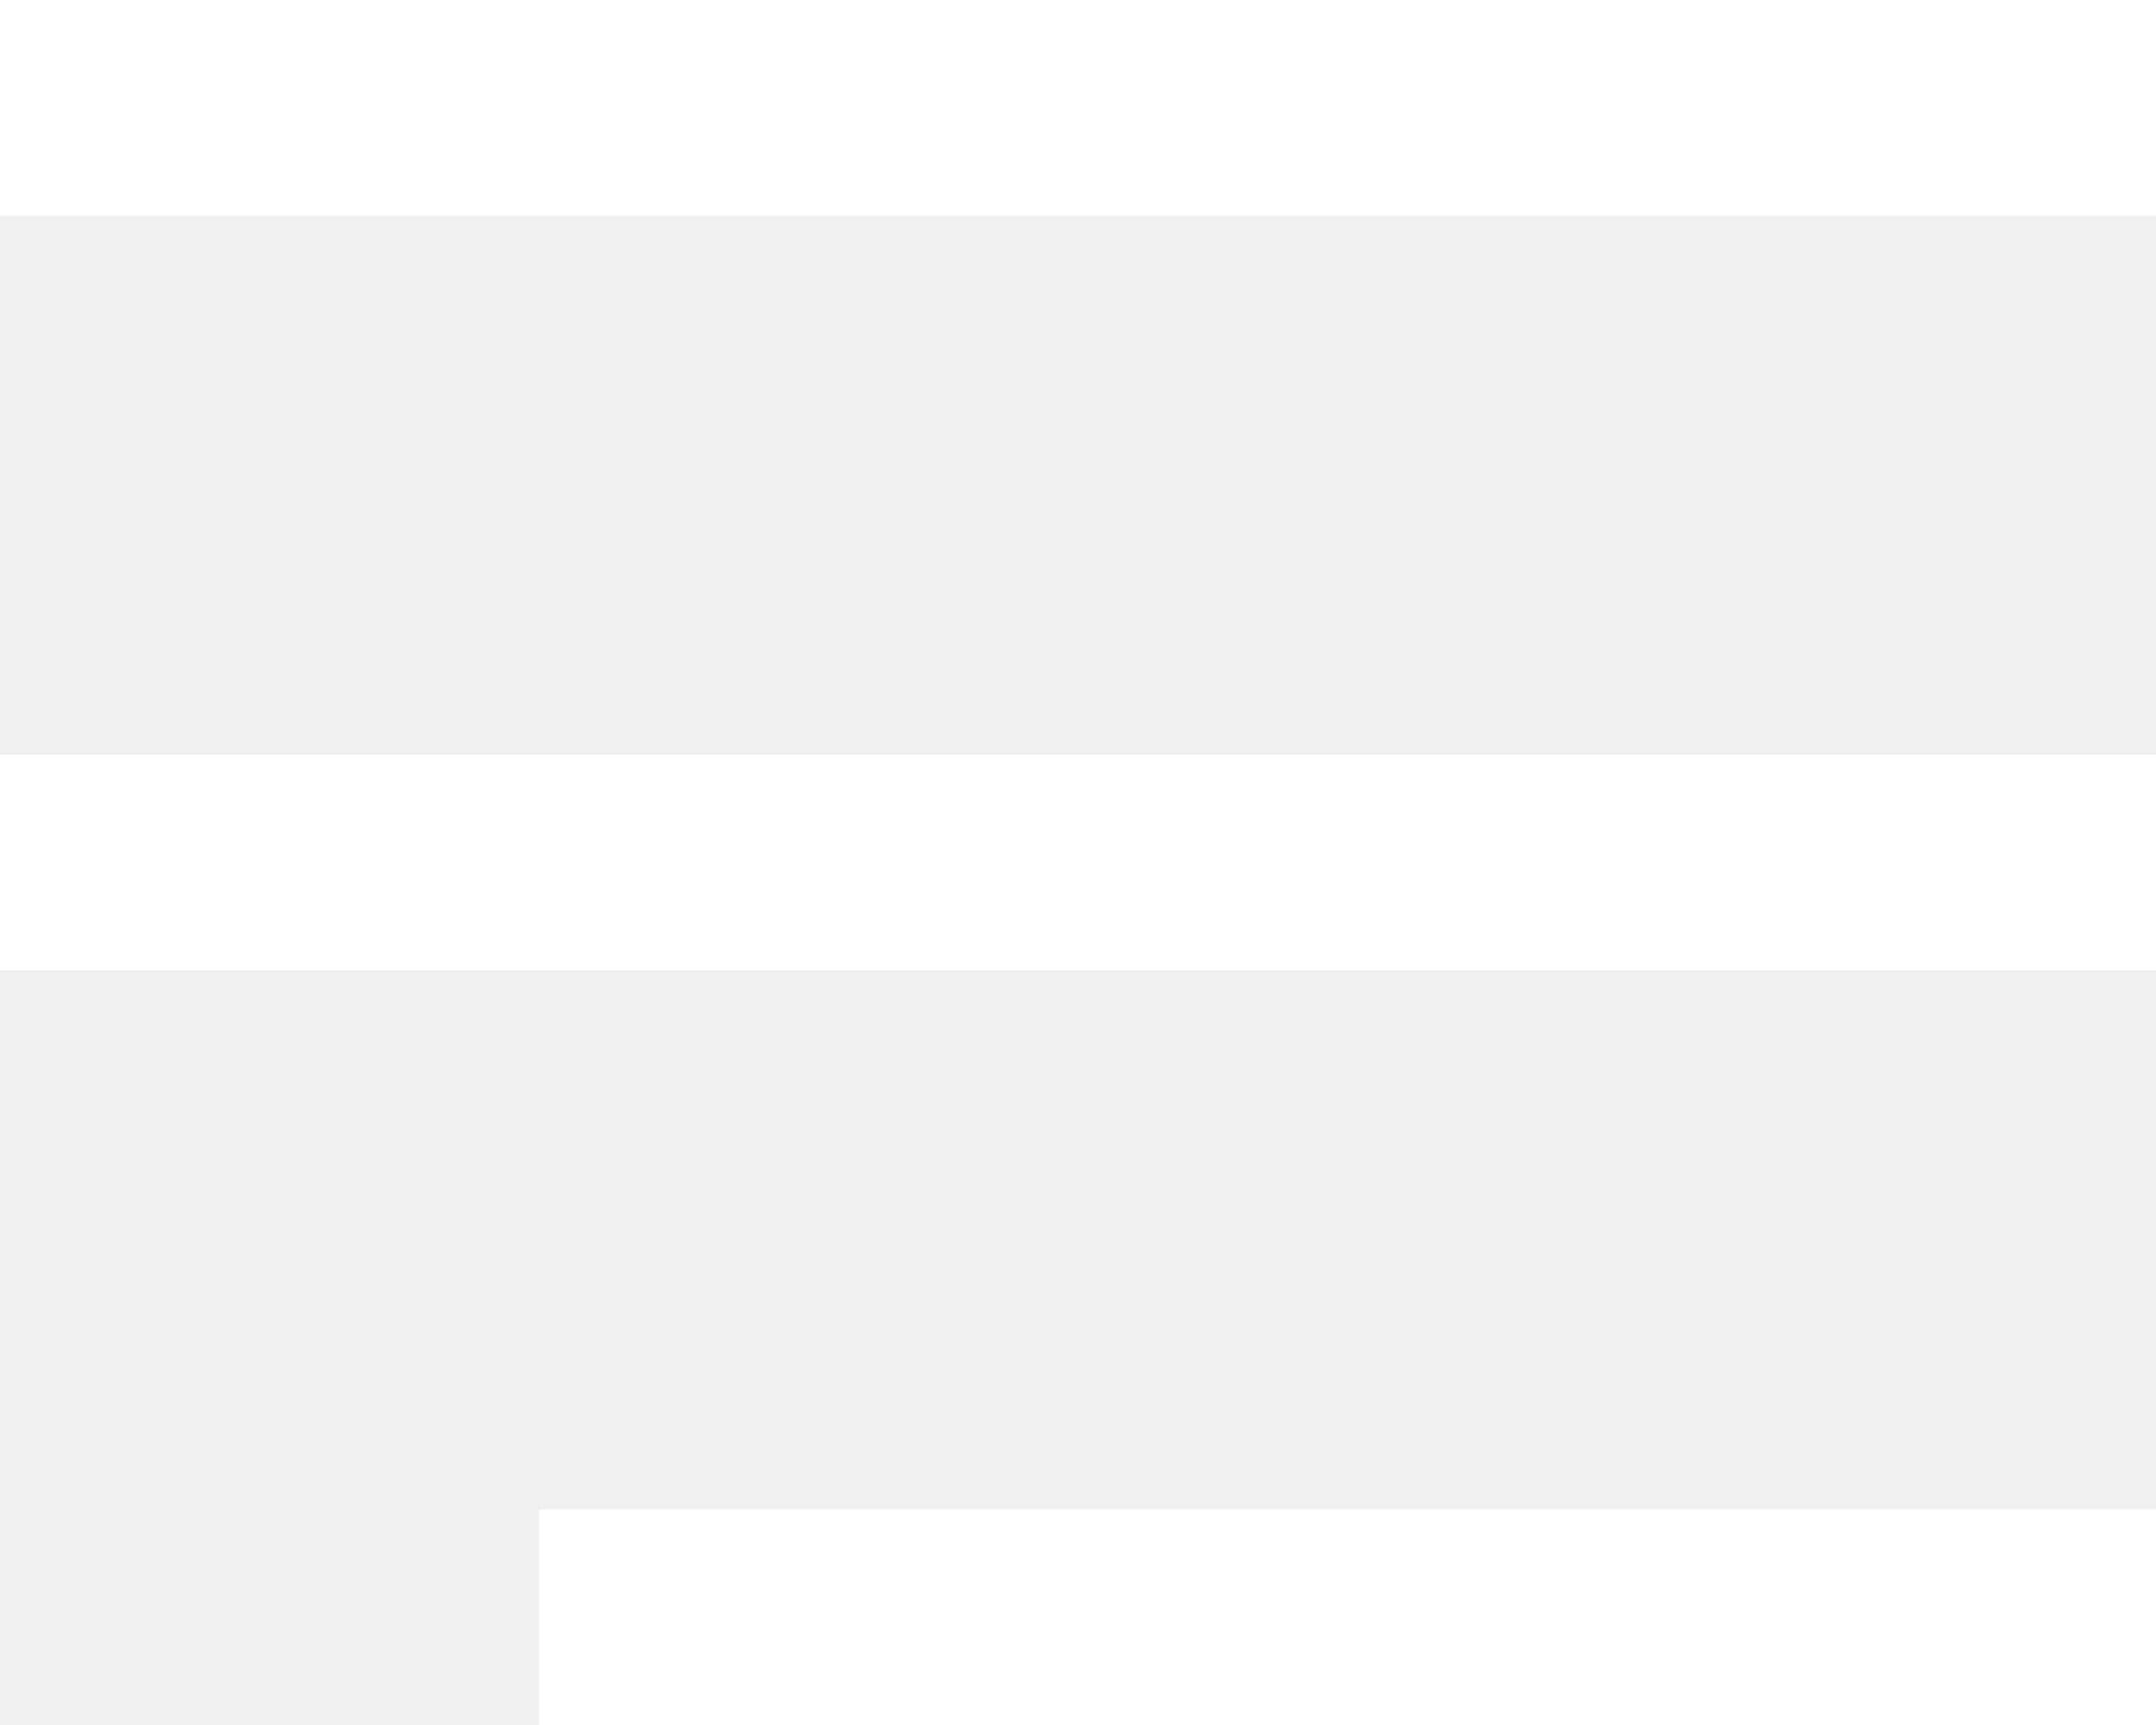
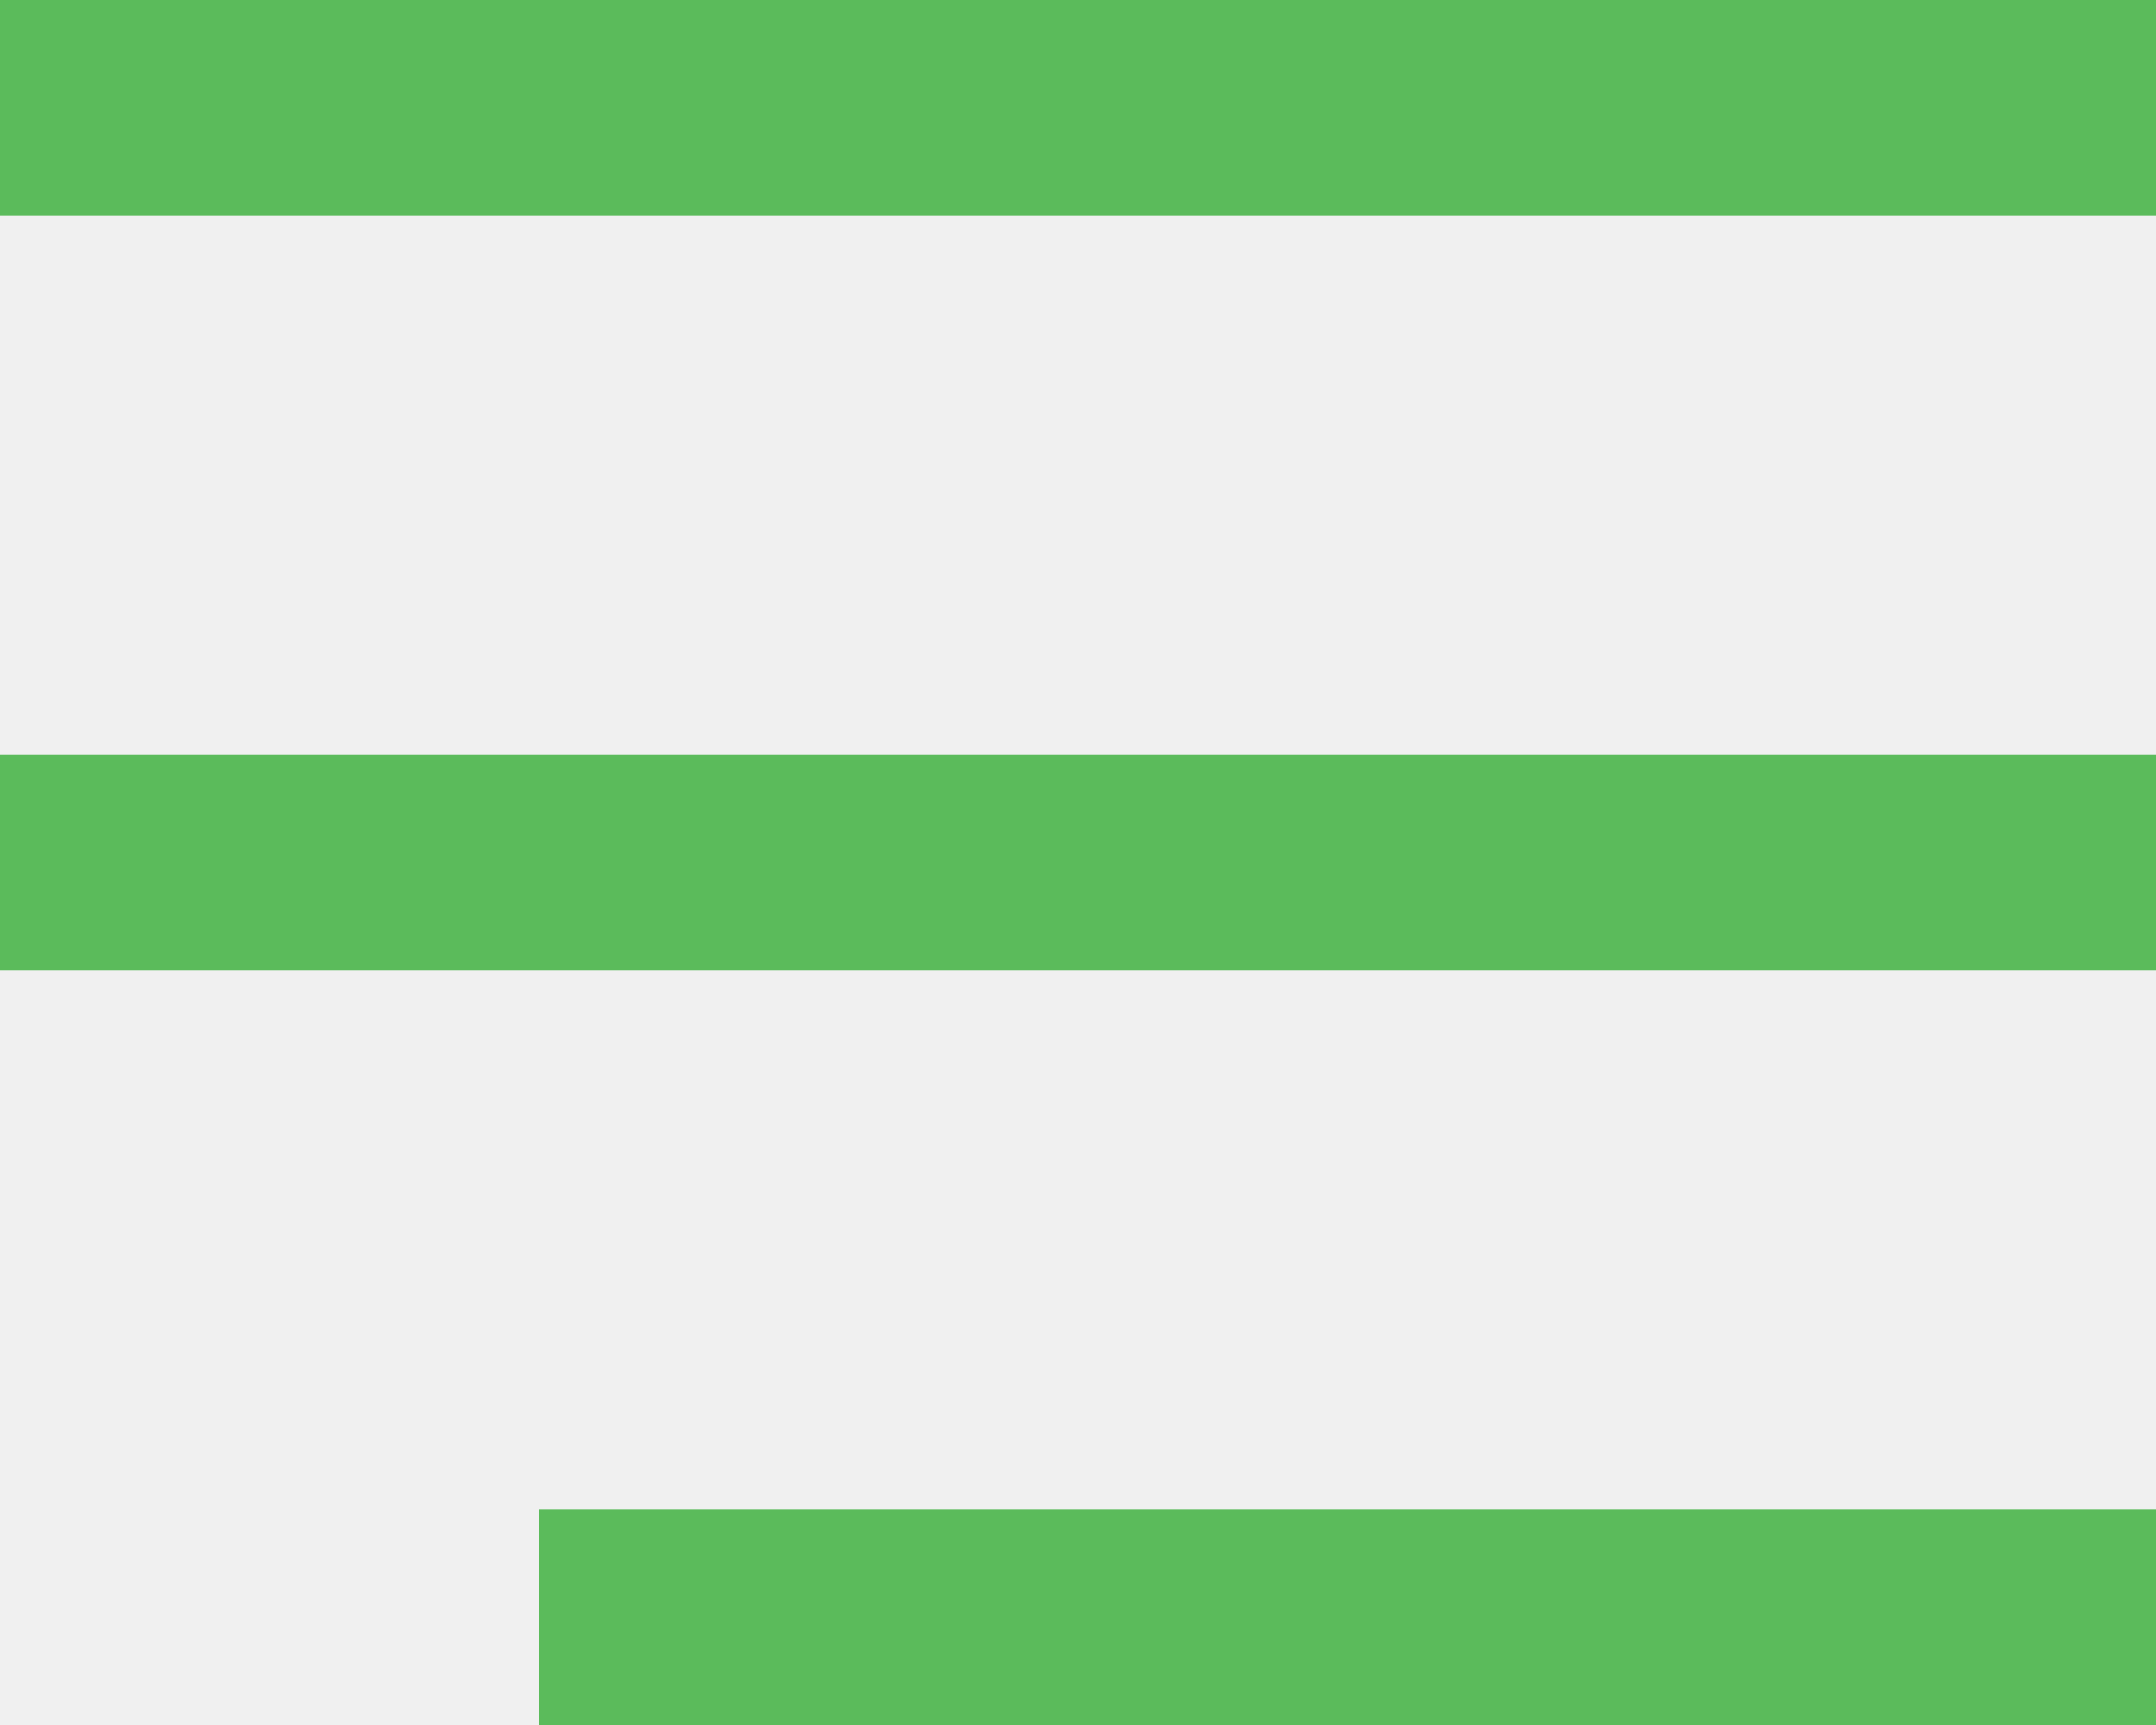
<svg xmlns="http://www.w3.org/2000/svg" width="20" height="16" viewBox="0 0 20 16" fill="none">
-   <rect width="20" height="2" fill="white" />
-   <rect y="7" width="20" height="2" fill="white" />
-   <rect x="5" y="14" width="15" height="2" fill="white" />
+   <rect width="20" height="2" fill="#5BBB5B" />
+   <rect y="7" width="20" height="2" fill="#5BBB5B" />
+   <rect x="5" y="14" width="15" height="2" fill="#5BBB5B" />
</svg>
